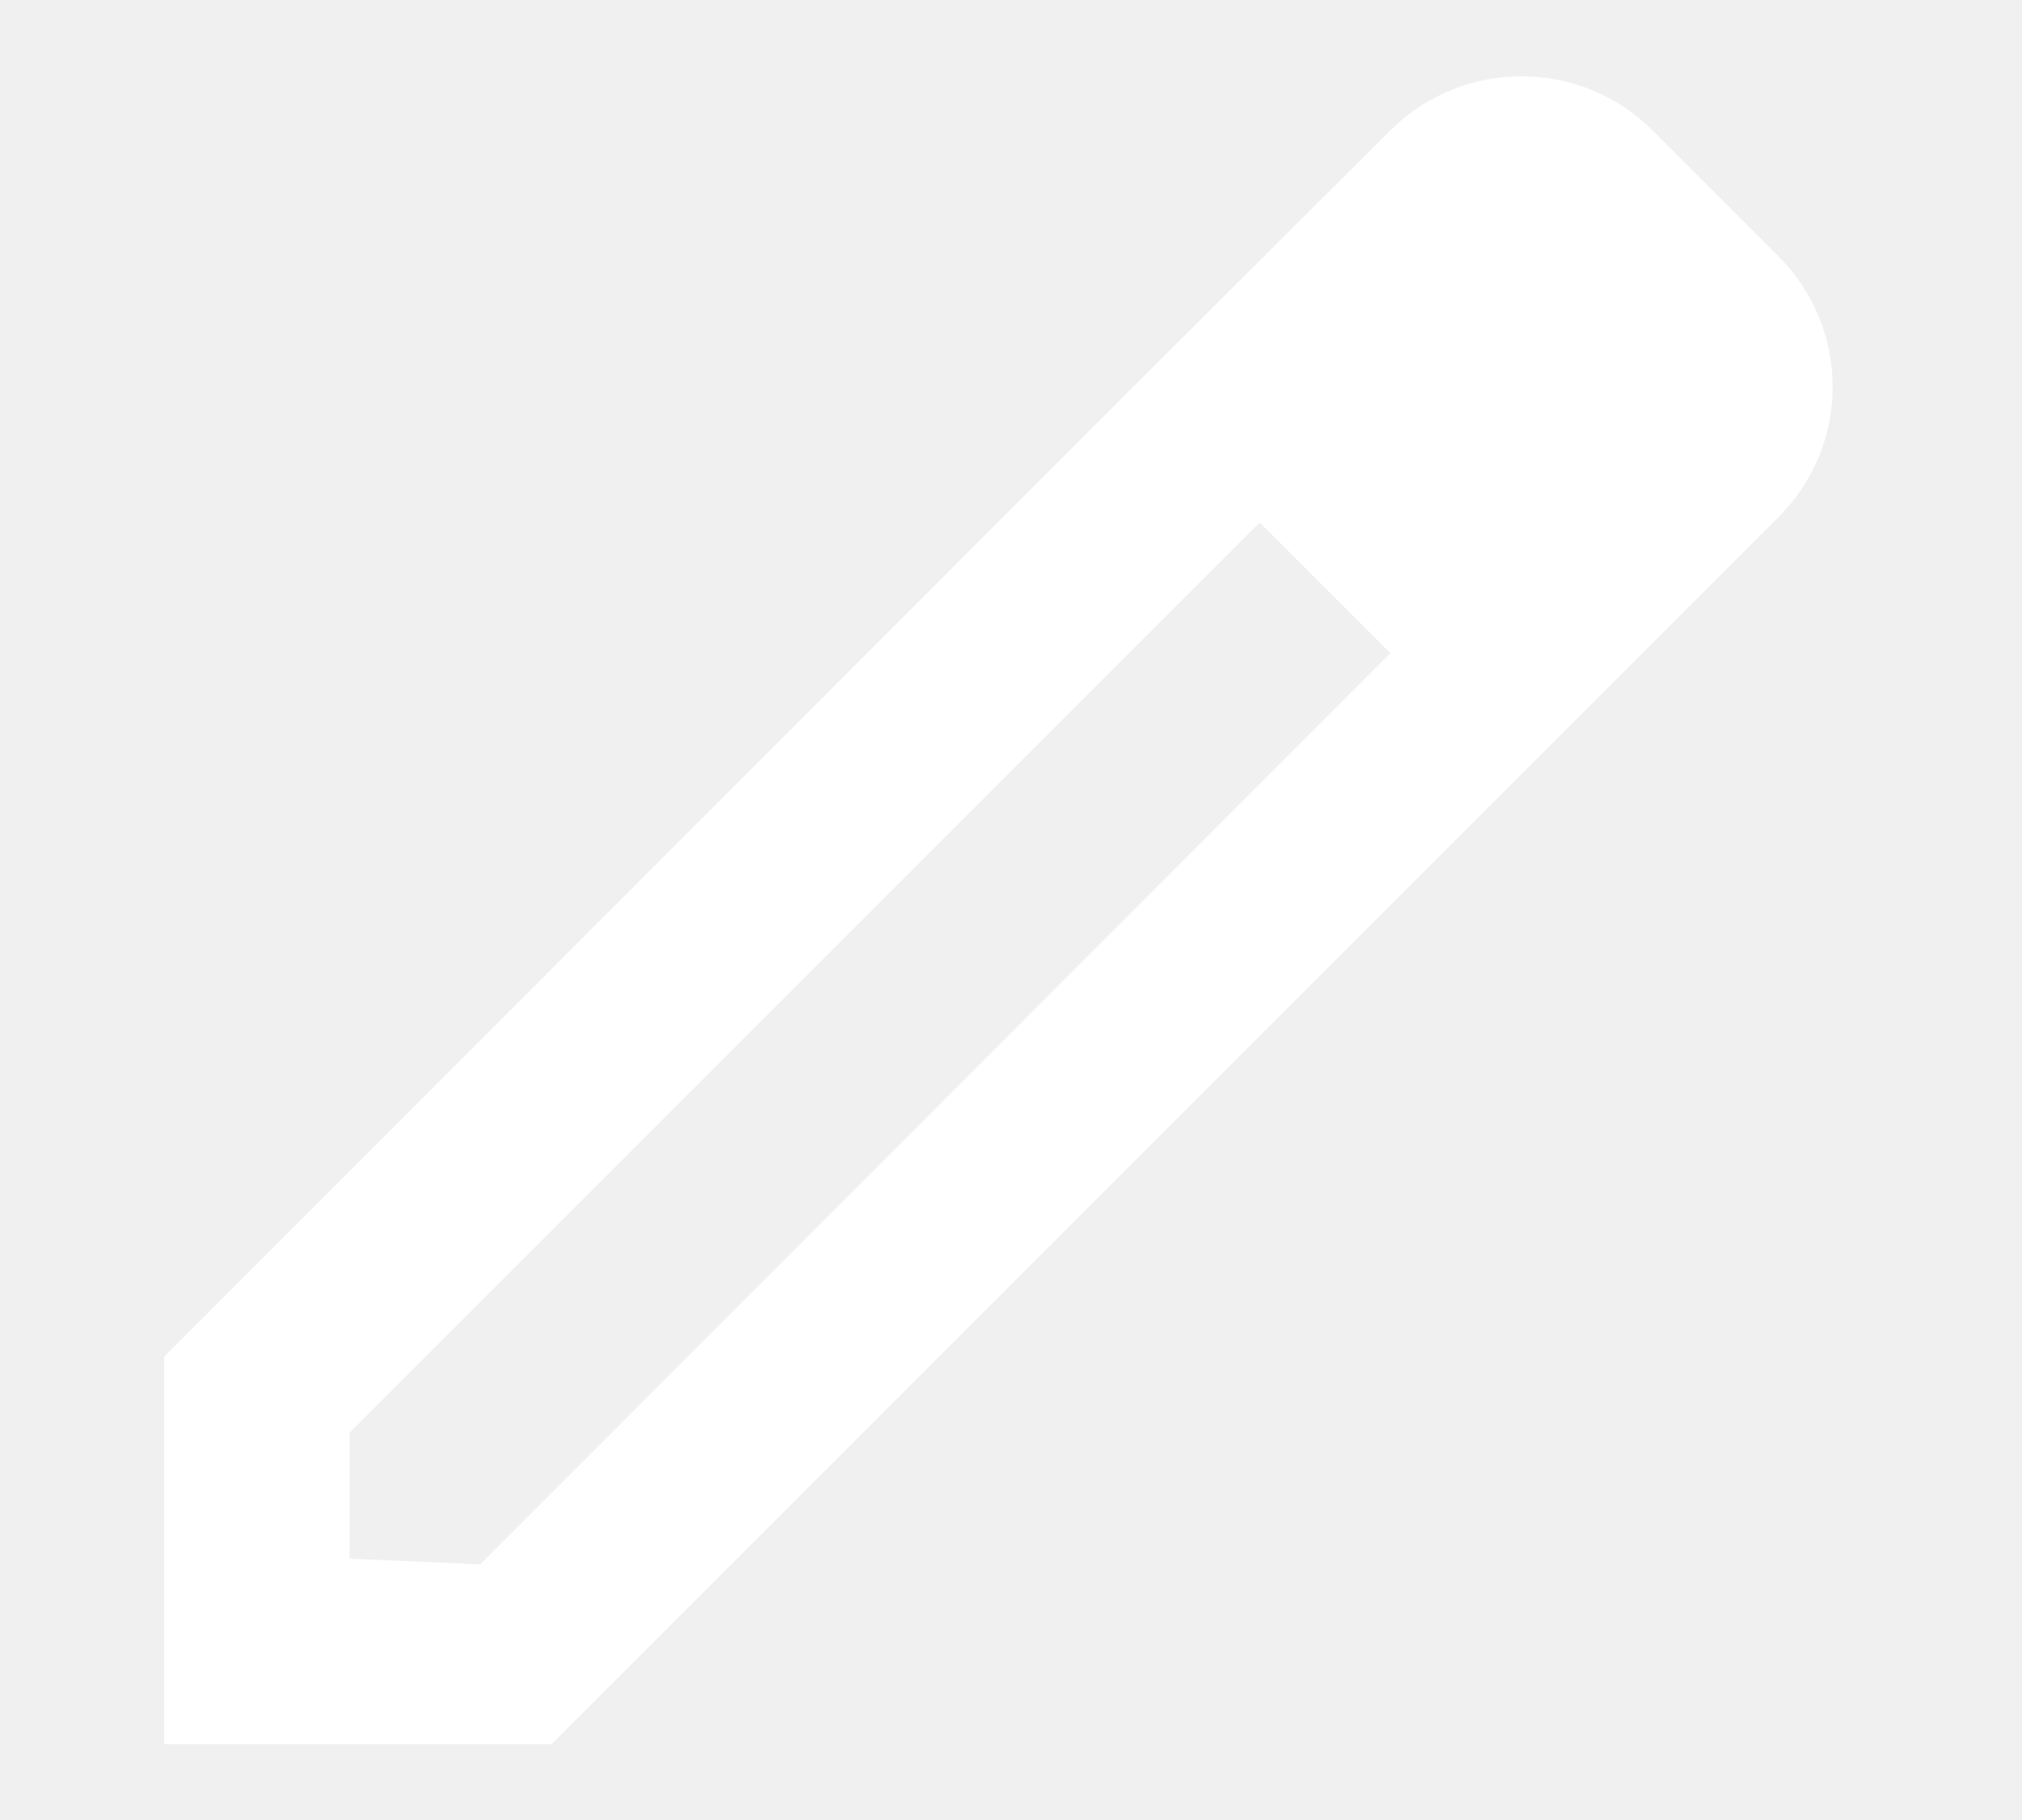
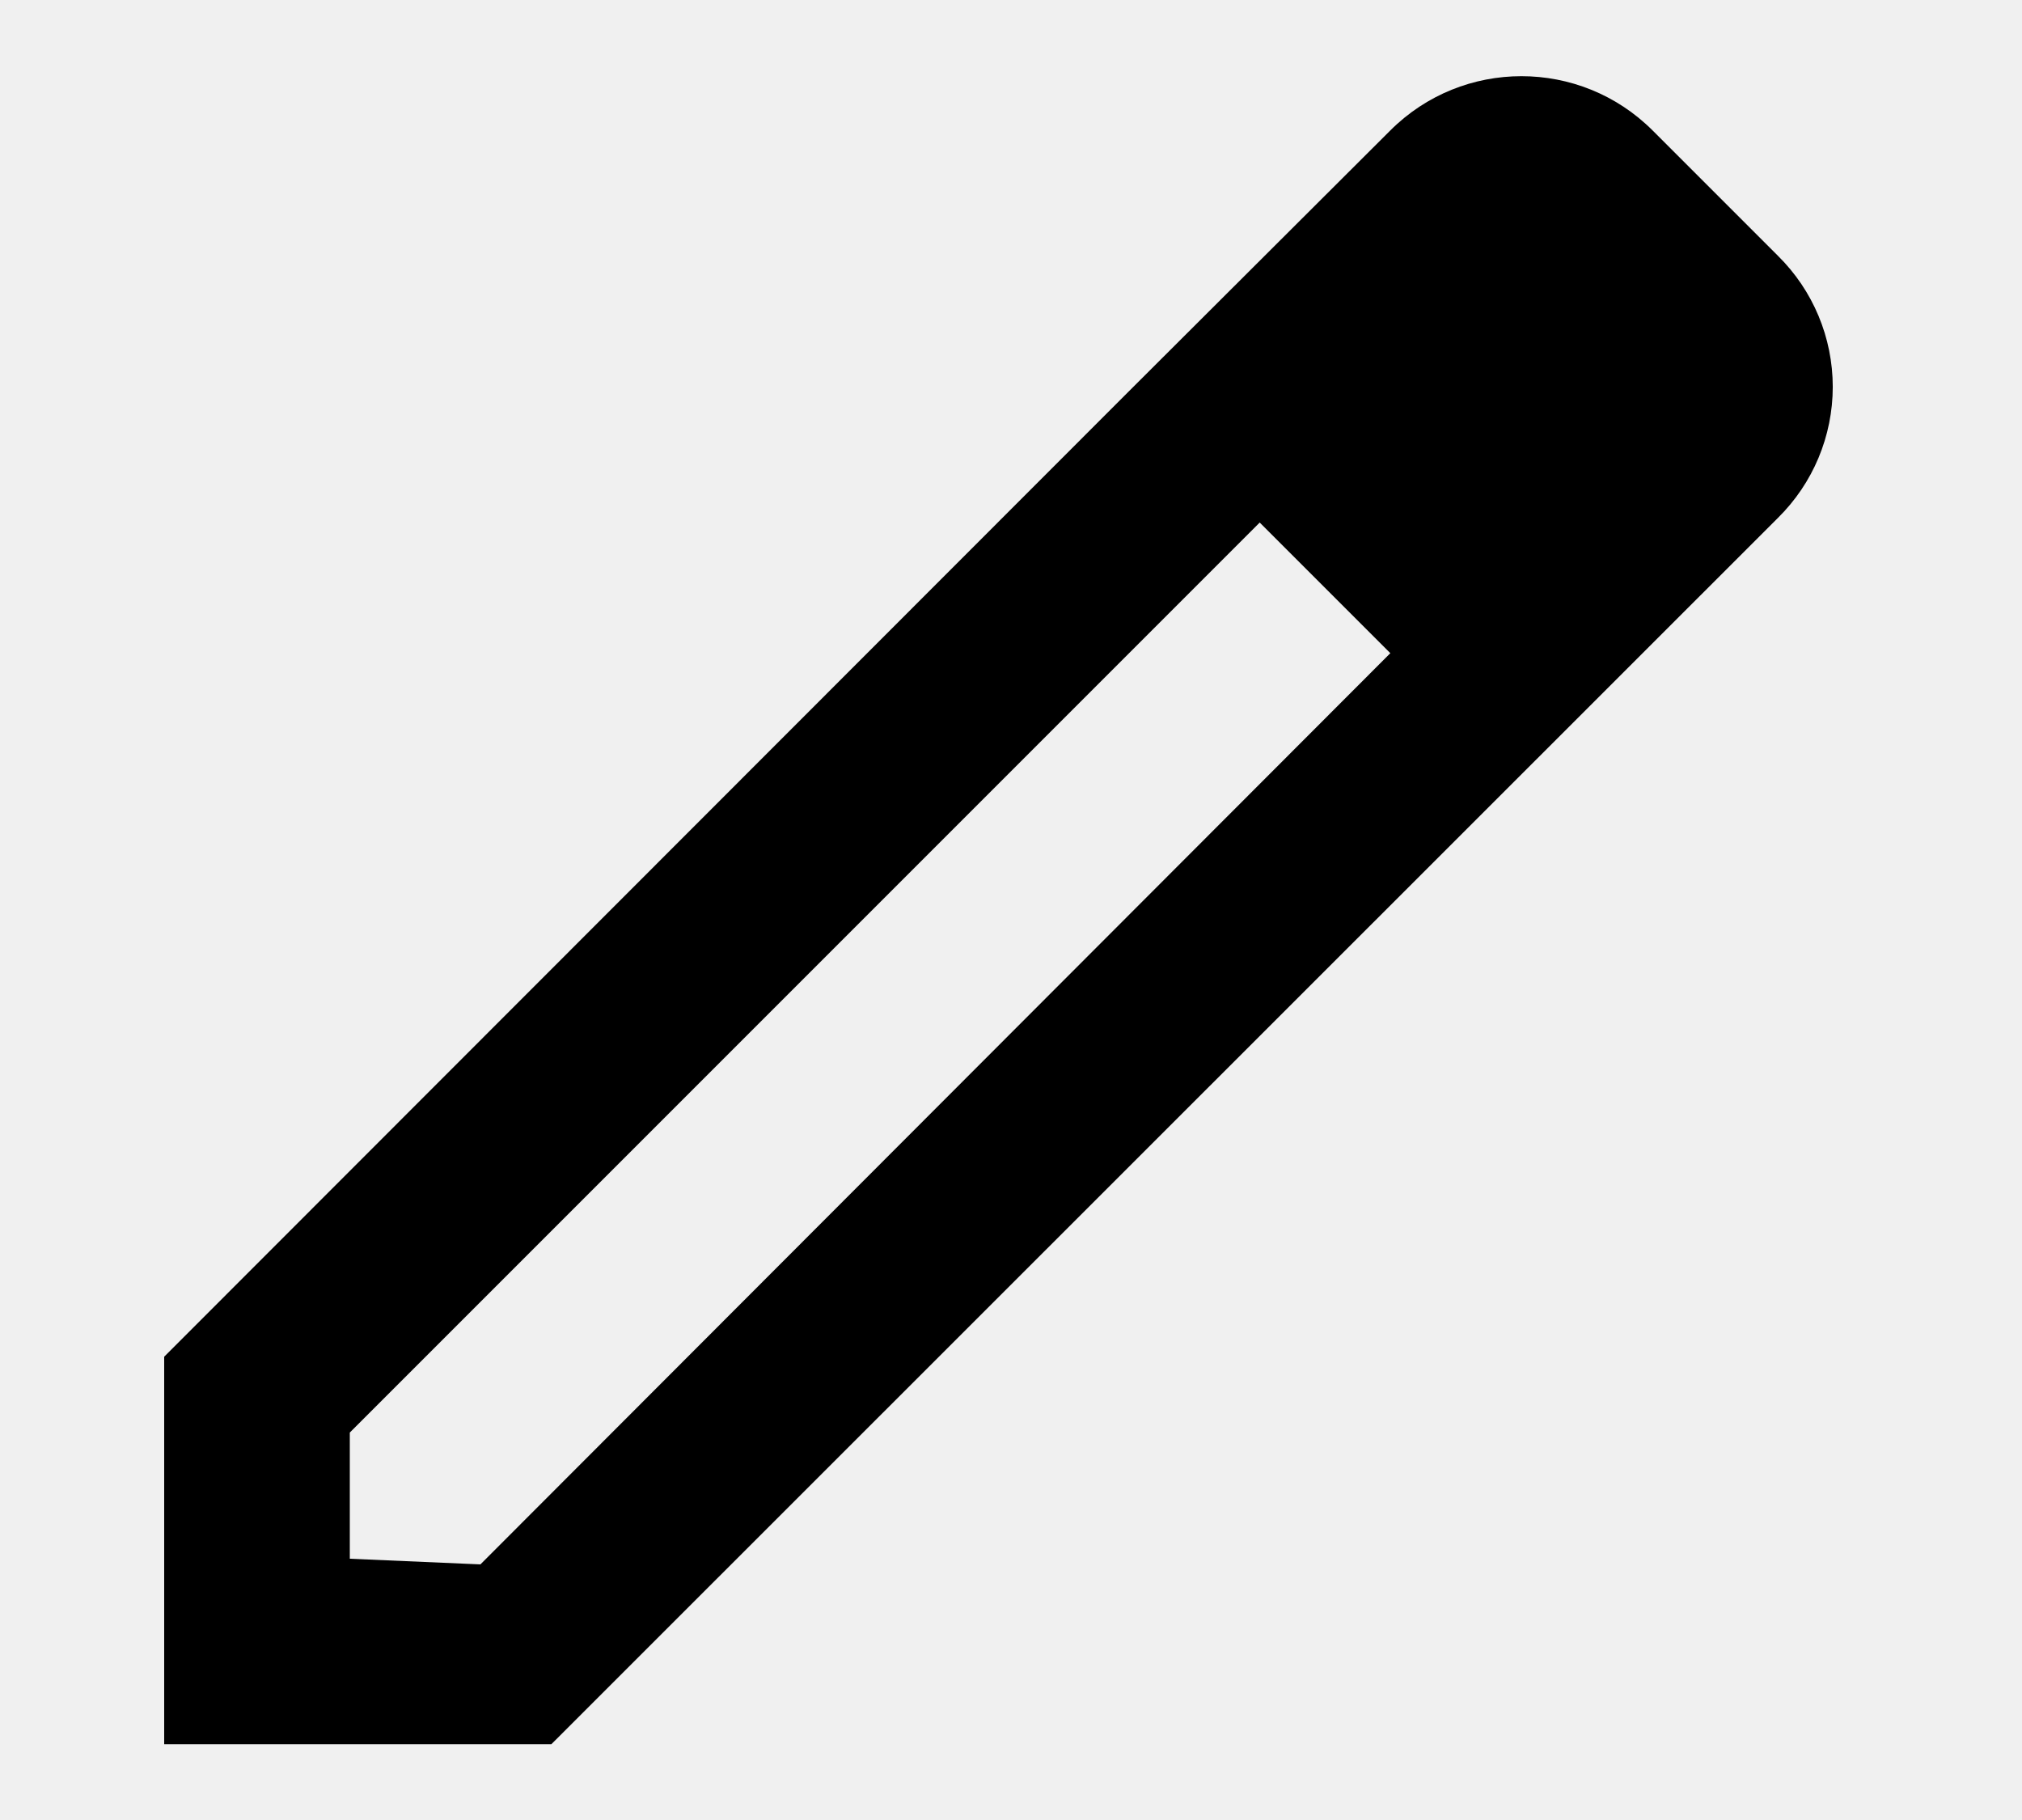
- <svg xmlns="http://www.w3.org/2000/svg" width="10" height="9" viewBox="0 0 10 9" fill="none">
-   <path fill-rule="evenodd" clip-rule="evenodd" d="M8.173 0.645L8.792 1.264C9.154 1.622 9.154 2.204 8.792 2.561L2.728 8.625H0.812V6.709L5.579 1.938L6.876 0.645C7.234 0.288 7.816 0.288 8.173 0.645ZM1.729 7.708L2.375 7.736L6.876 3.23L6.23 2.584L1.729 7.085V7.708Z" fill="white" />
+ <svg xmlns="http://www.w3.org/2000/svg" width="10" height="9" fill="currentColor">
+   <path fill-rule="evenodd" d="m8.173.645.62.62a.91.91 0 0 1 0 1.296L2.727 8.625H.812V6.709L5.58 1.938 6.876.645a.918.918 0 0 1 1.297 0ZM1.73 7.708l.646.028L6.876 3.23l-.646-.646-4.5 4.5v.624Z" clip-rule="evenodd" />
</svg>
